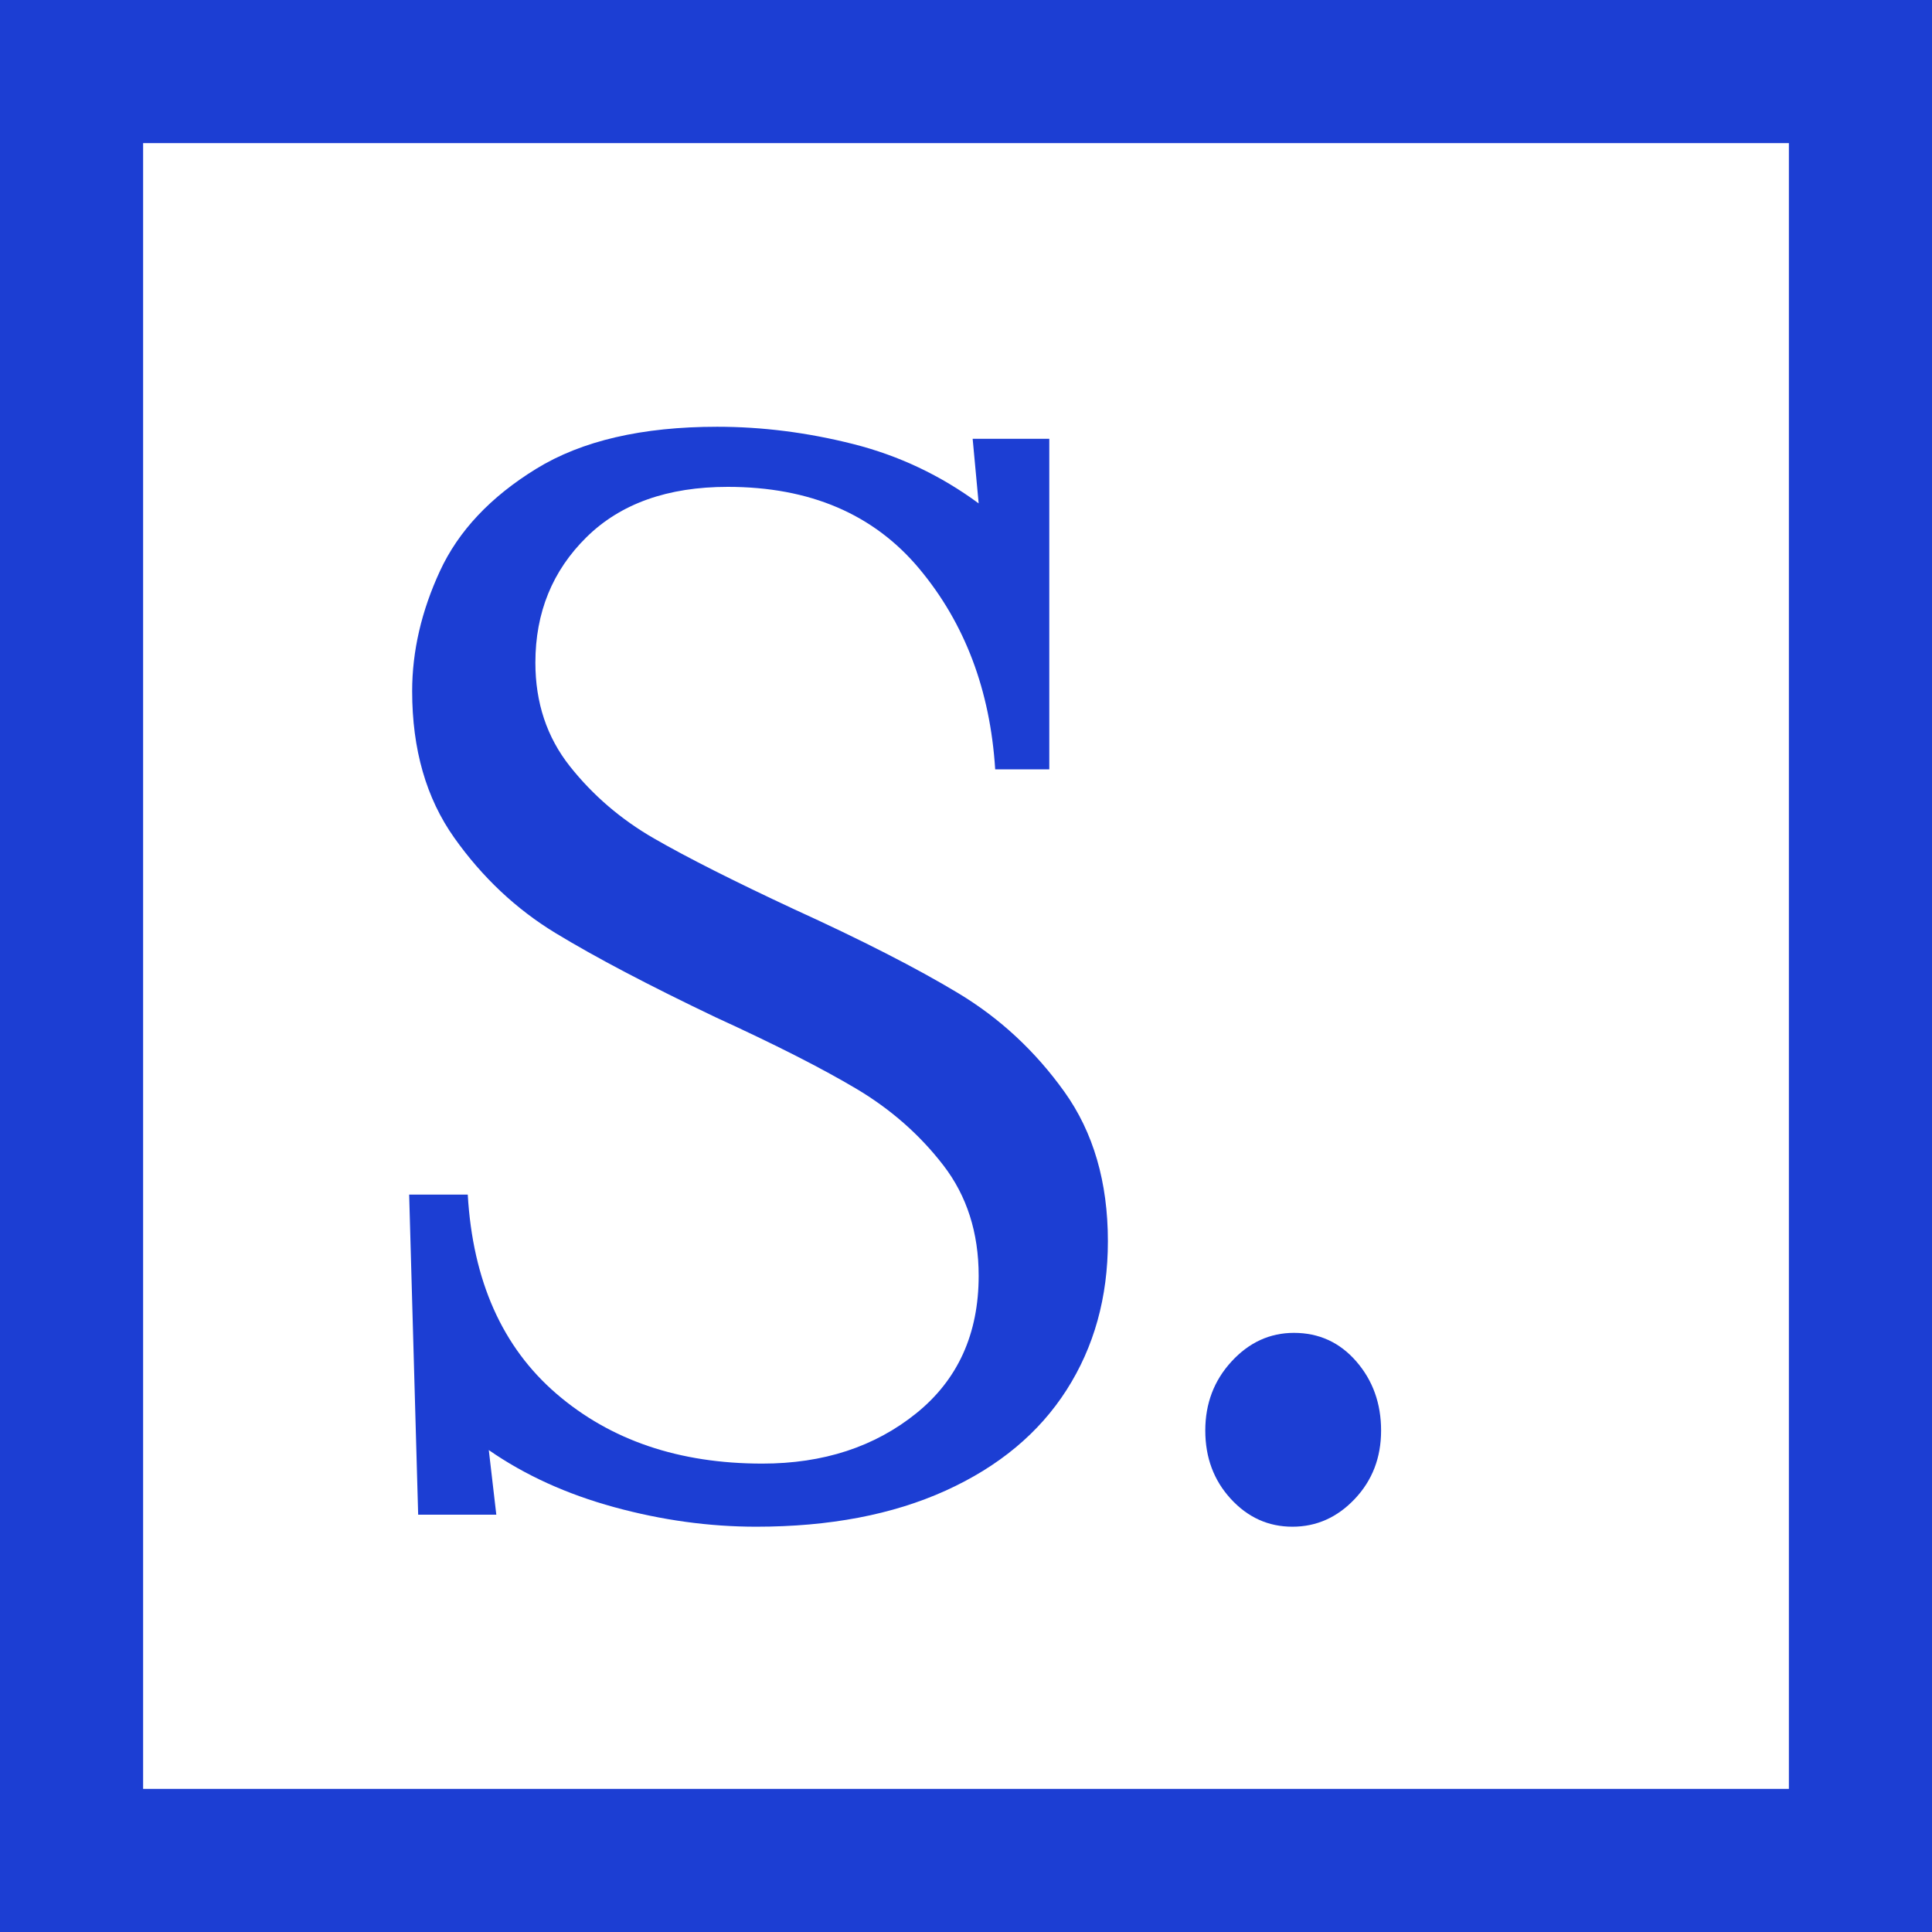
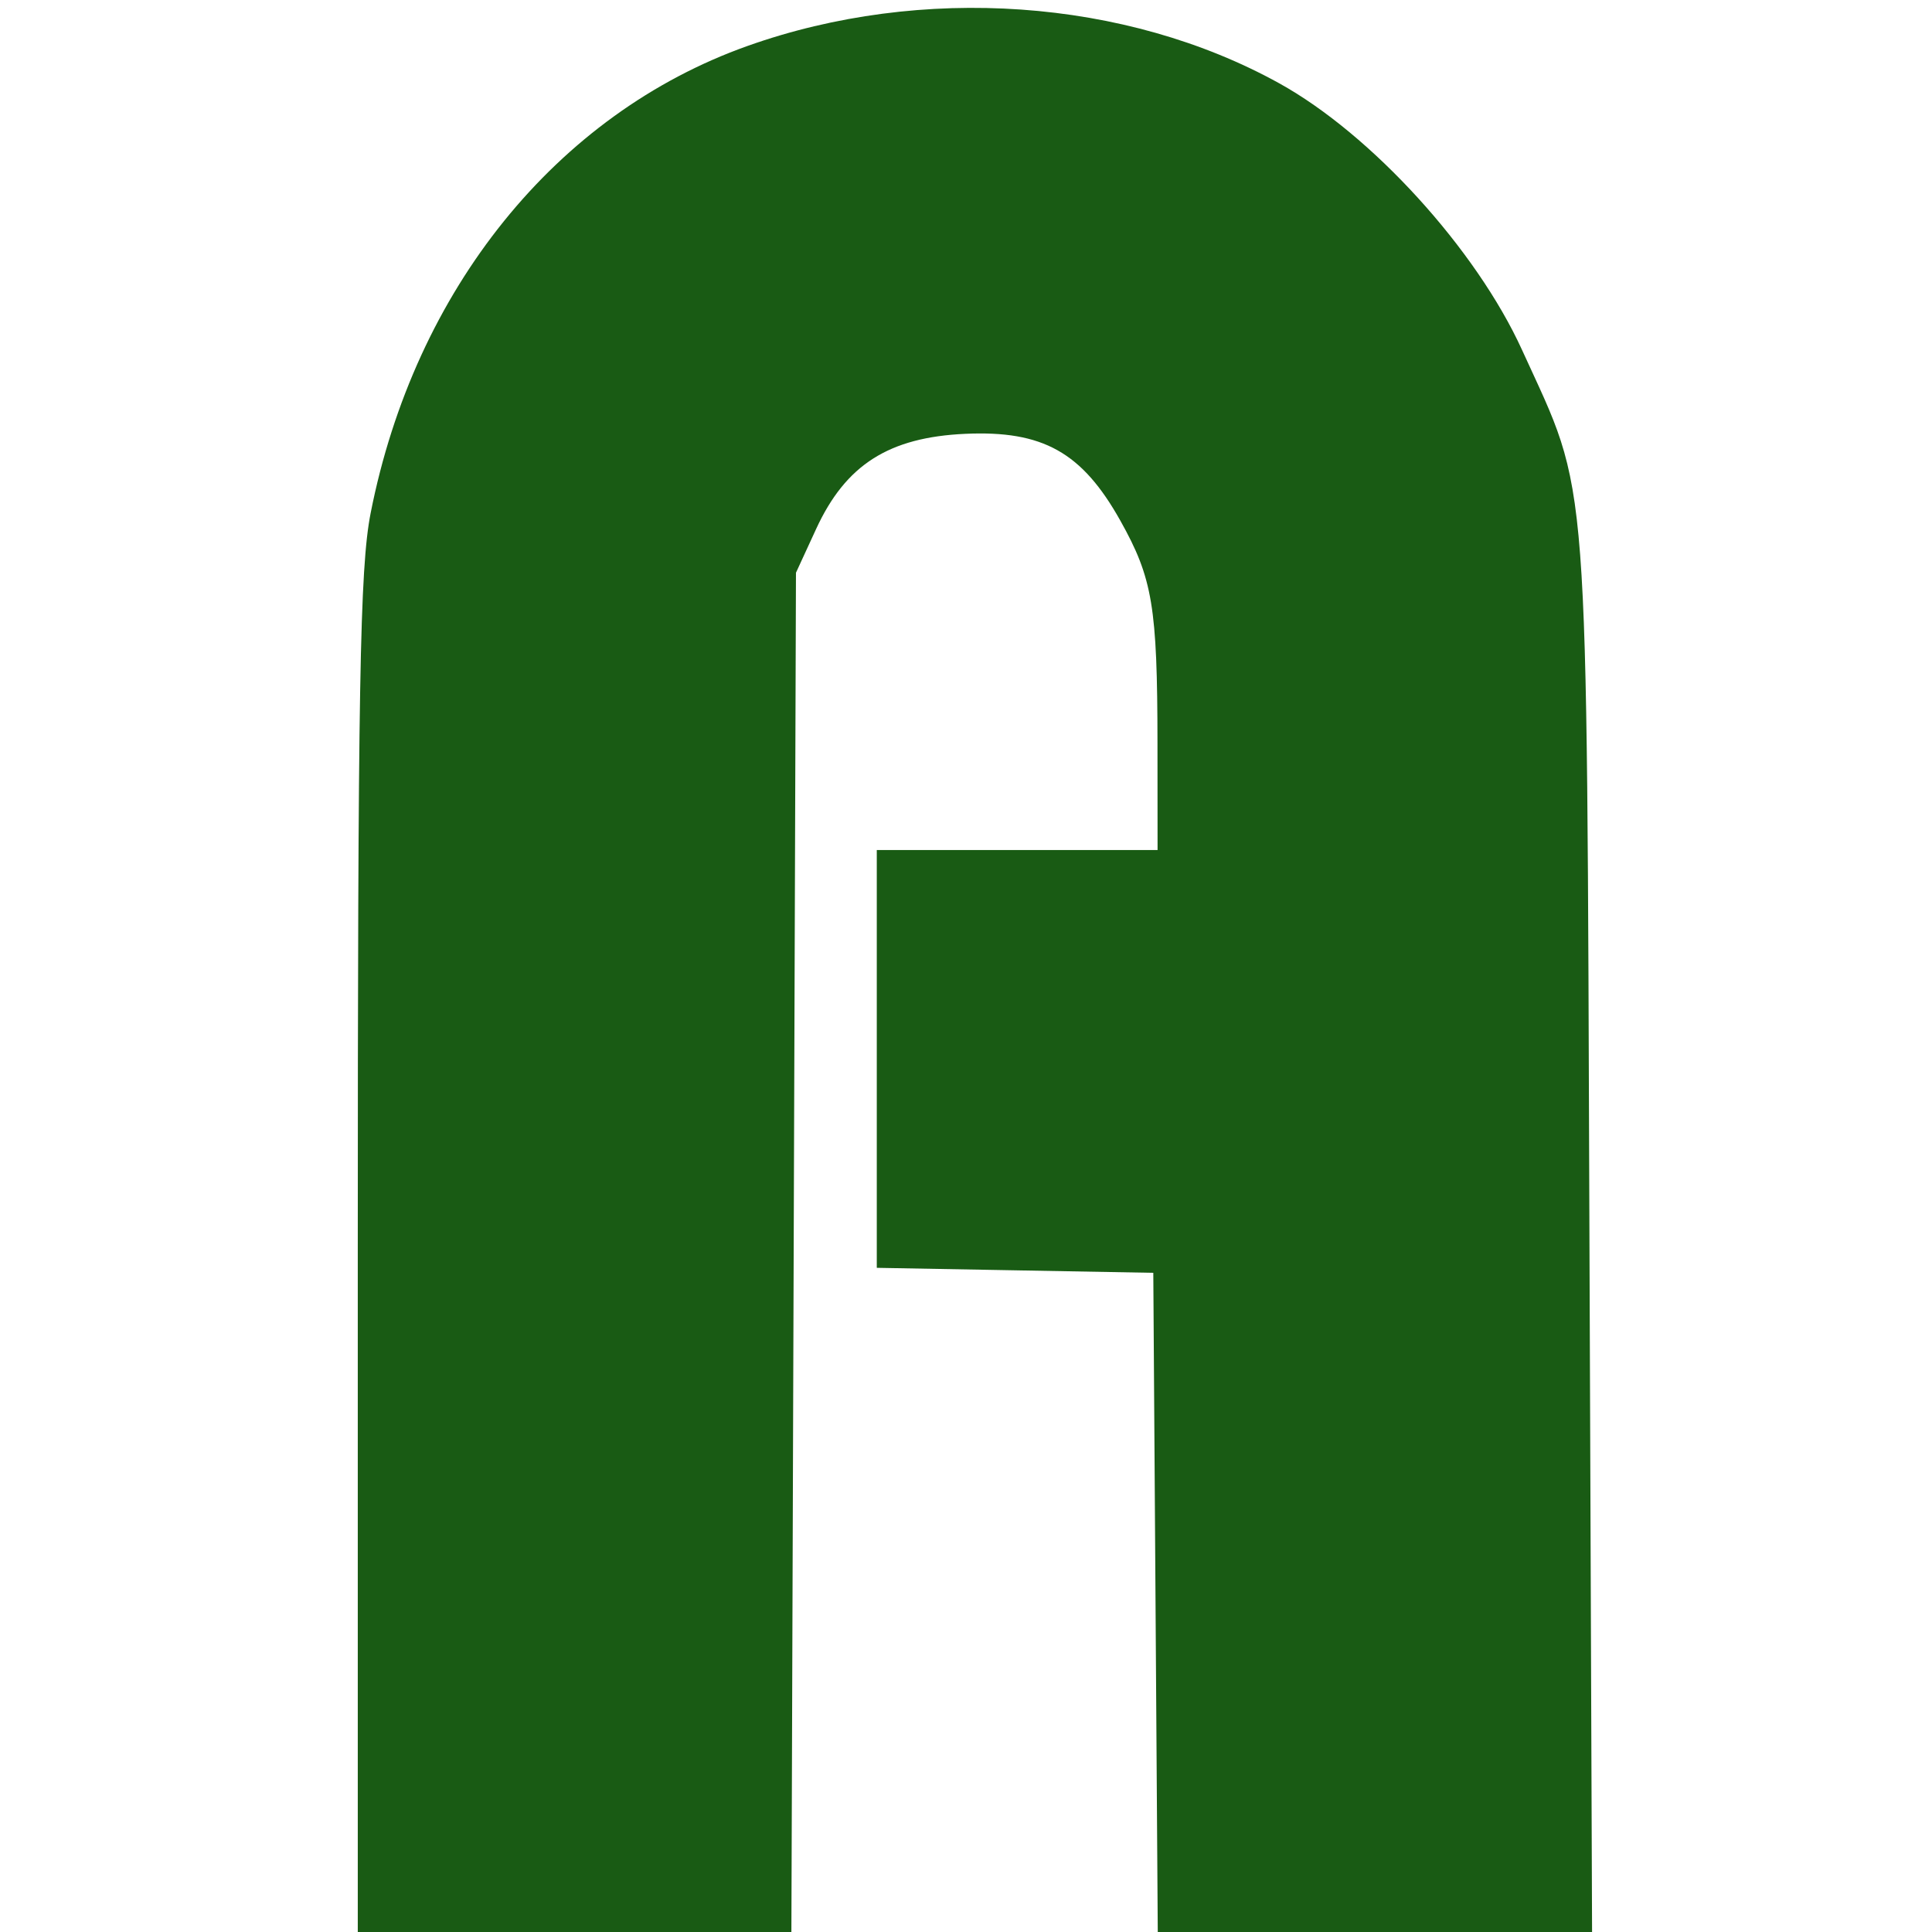
- <svg xmlns="http://www.w3.org/2000/svg" width="54px" height="54px" viewBox="0 0 54 54" version="1.1">
-   <defs />
-   <g id="Page-1" stroke="none" stroke-width="1" fill="none" fill-rule="evenodd">
-     <g id="logo-mobile">
-       <rect id="Rectangle-6" stroke="#1C3ED3" stroke-width="4" fill-rule="nonzero" x="2" y="2" width="50" height="50" />
-       <path d="M17.169,42.126 C15.839,41.762 14.67,41.23 13.662,40.53 L13.872,42.336 L11.688,42.336 L11.436,33.39 L13.074,33.39 C13.214,35.798 14.04,37.653 15.552,38.955 C17.064,40.257 18.982,40.908 21.306,40.908 C23.014,40.908 24.449,40.439 25.611,39.501 C26.773,38.563 27.354,37.282 27.354,35.658 C27.354,34.454 27.025,33.425 26.367,32.571 C25.709,31.717 24.897,31.003 23.931,30.429 C22.965,29.855 21.656,29.19 20.004,28.434 C18.128,27.538 16.637,26.754 15.531,26.082 C14.425,25.41 13.48,24.521 12.696,23.415 C11.912,22.309 11.52,20.944 11.52,19.32 C11.52,18.2 11.779,17.08 12.297,15.96 C12.815,14.84 13.711,13.888 14.985,13.104 C16.259,12.32 17.946,11.928 20.046,11.928 C21.306,11.928 22.573,12.089 23.847,12.411 C25.121,12.733 26.29,13.286 27.354,14.07 L27.186,12.264 L29.328,12.264 L29.328,21.504 L27.816,21.504 C27.676,19.292 26.969,17.423 25.695,15.897 C24.421,14.371 22.636,13.608 20.34,13.608 C18.66,13.608 17.344,14.077 16.392,15.015 C15.44,15.953 14.964,17.122 14.964,18.522 C14.964,19.642 15.286,20.608 15.93,21.42 C16.574,22.232 17.358,22.904 18.282,23.436 C19.206,23.968 20.508,24.626 22.188,25.41 C24.092,26.278 25.625,27.062 26.787,27.762 C27.949,28.462 28.936,29.379 29.748,30.513 C30.56,31.647 30.966,33.04 30.966,34.692 C30.966,36.26 30.581,37.646 29.811,38.85 C29.041,40.054 27.914,40.992 26.43,41.664 C24.946,42.336 23.182,42.672 21.138,42.672 C19.822,42.672 18.499,42.49 17.169,42.126 Z" id="S" fill="#1C3ED3" />
-       <path d="M34.402,41.895 C33.926,41.377 33.688,40.74 33.688,39.984 C33.688,39.228 33.933,38.584 34.423,38.052 C34.913,37.52 35.494,37.254 36.166,37.254 C36.866,37.254 37.447,37.52 37.909,38.052 C38.371,38.584 38.602,39.228 38.602,39.984 C38.602,40.74 38.357,41.377 37.867,41.895 C37.377,42.413 36.796,42.672 36.124,42.672 C35.452,42.672 34.878,42.413 34.402,41.895 Z" id="." fill="#1C3ED3" />
+ <svg xmlns="http://www.w3.org/2000/svg" id="svg843" version="1.1" viewBox="0 0 54 54" height="54px" width="54px">
+   <defs id="defs836" />
+   <g id="layer1" transform="matrix(13.06996,0,0,12.82599,-191.3754,-1455.551)">
+     <g id="g21" transform="matrix(0.02366441,0,0,0.02366441,14.31221,114.0818)">
+       <path style="fill:#195b14;fill-opacity:1;stroke-width:0.802" d="m 46.284,90.35 c 0,-52.383 0.185,-63.282 1.162,-68.336 3.977,-20.587 16.78,-36.759 34.059,-43.023 15.728,-5.701 34.184,-4.38 48.049,3.439 8.344,4.706 17.795,15.282 21.943,24.555 6.149,13.746 5.824,9.4 6.09,81.425 l 0.238,64.261 H 138.202 118.578 L 118.376,122.321 118.174,91.97 105.68,91.74 93.186,91.51 V 72.273 53.037 h 12.687 12.687 l -0.008,-9.838 c -0.011,-12.581 -0.438,-15.188 -3.362,-20.505 -3.457,-6.286 -7,-8.307 -13.999,-7.985 -6.917,0.318 -10.813,2.849 -13.485,8.759 l -1.823,4.032 -0.207,62.587 -0.207,62.587 H 65.876 46.284 Z" id="path51" />
    </g>
  </g>
</svg>
